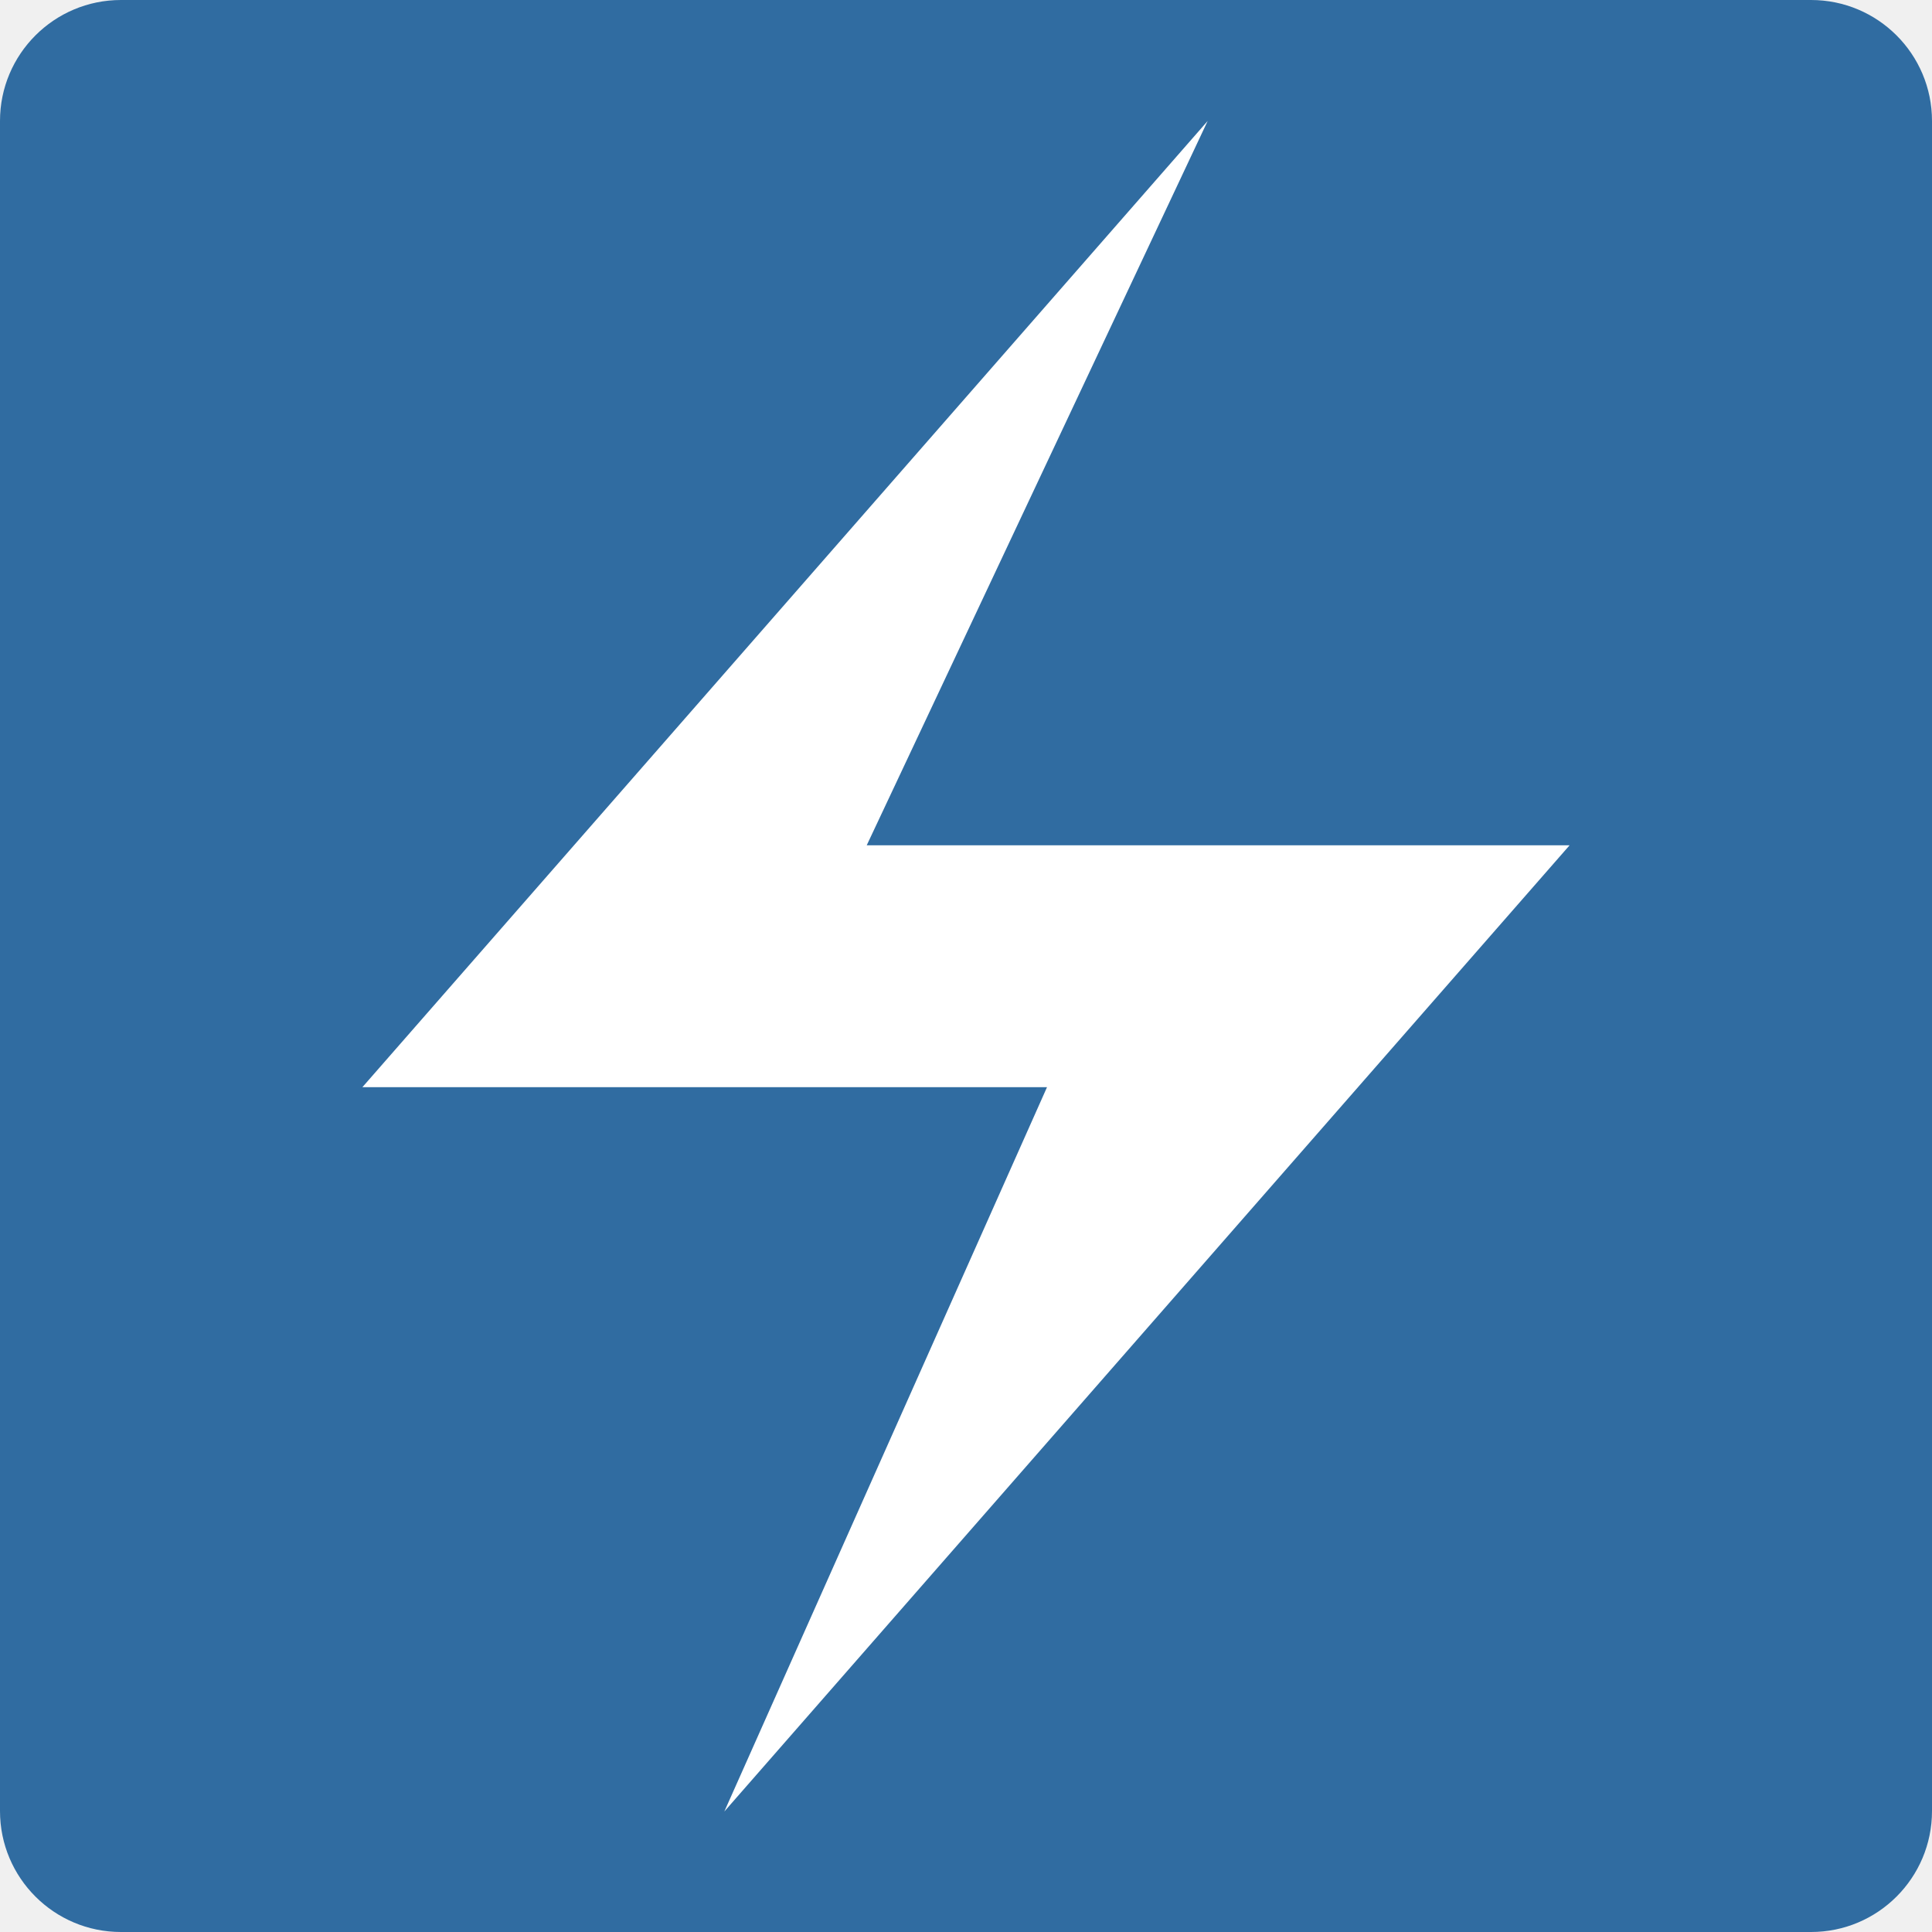
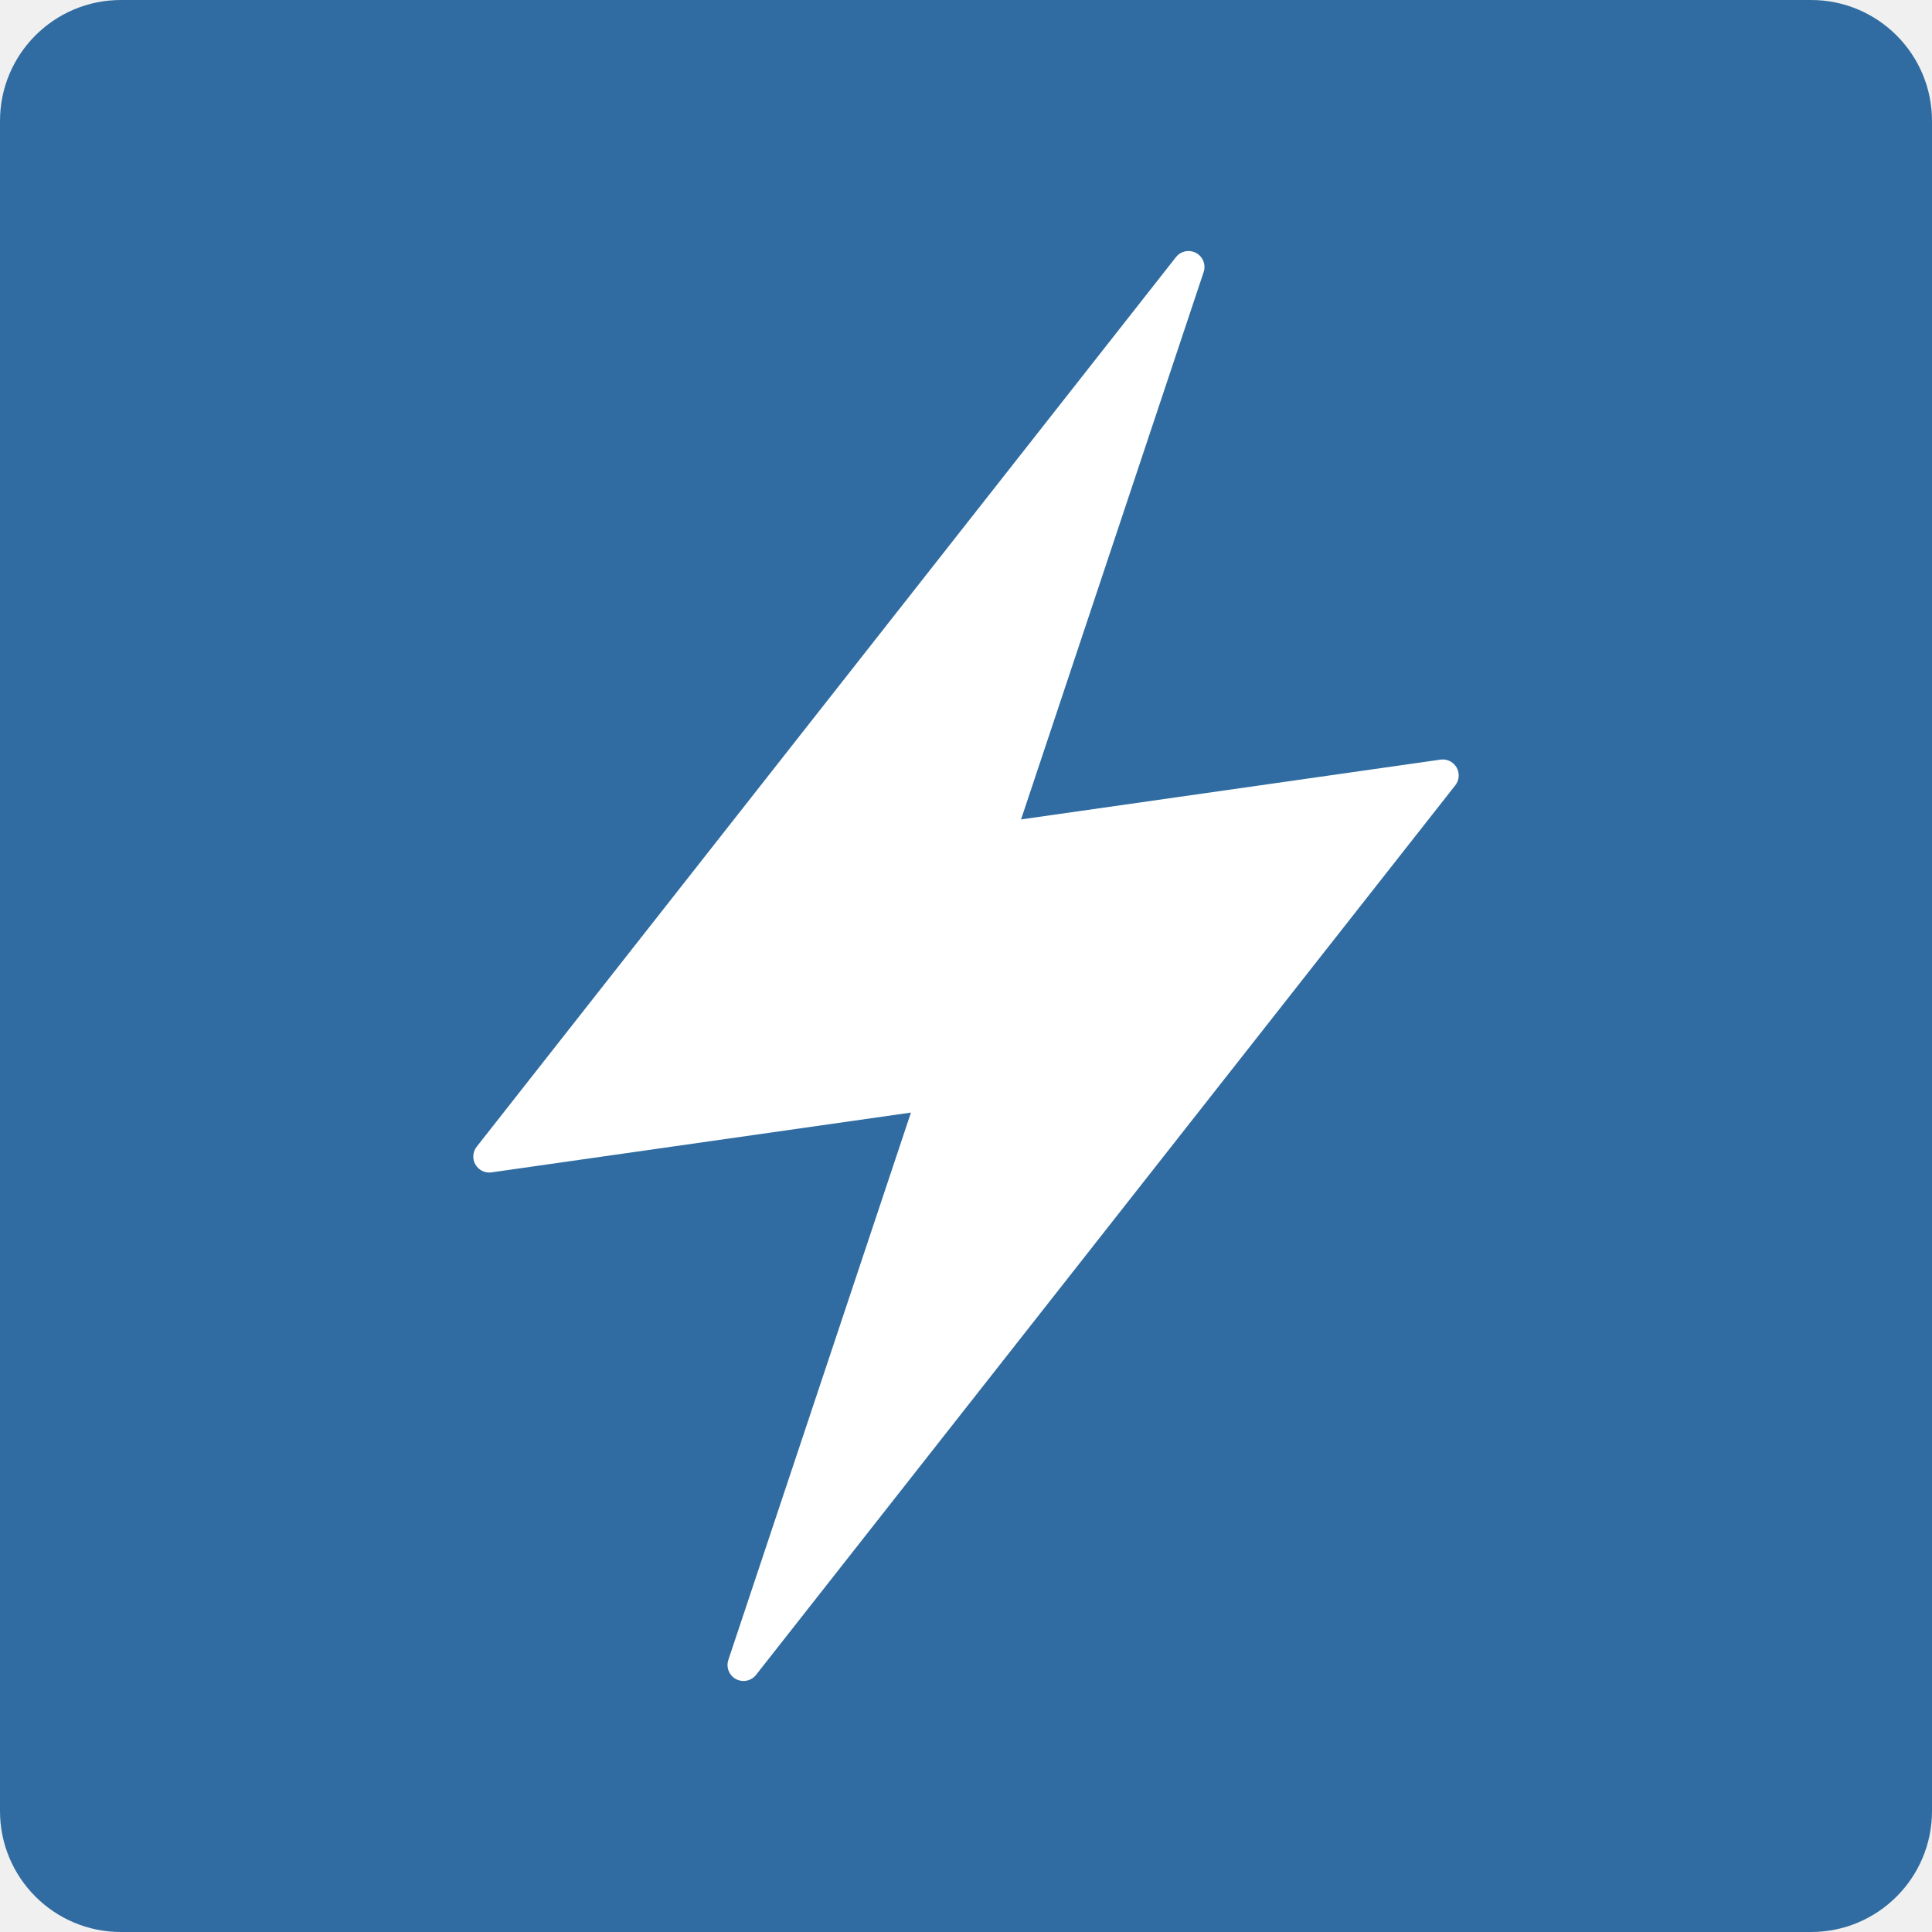
<svg xmlns="http://www.w3.org/2000/svg" width="16" height="16" version="1.1" viewBox="0 0 4.233 4.233">
-   <g>
-     <rect width="4.233" height="4.233" rx=".265" fill="#306ca1" stroke-linecap="round" stroke-linejoin="round" stroke-miterlimit="0" stroke-width=".132" />
-     <path d="m2.646 0.265-1.852 2.117h1.5l-0.707 1.587 1.852-2.117h-1.54z" fill="#fff" />
-   </g>
+   <rect width="4.233" height="4.233" rx=".265" fill="#306ca1" />
+   <path d="M2.604 0.585 2.186 1.838 3.161 1.699 1.629 3.648 2.047 2.395 1.072 2.534Z" fill="#fff" stroke="#fff" stroke-width=".07" stroke-linejoin="round" />
</svg>
